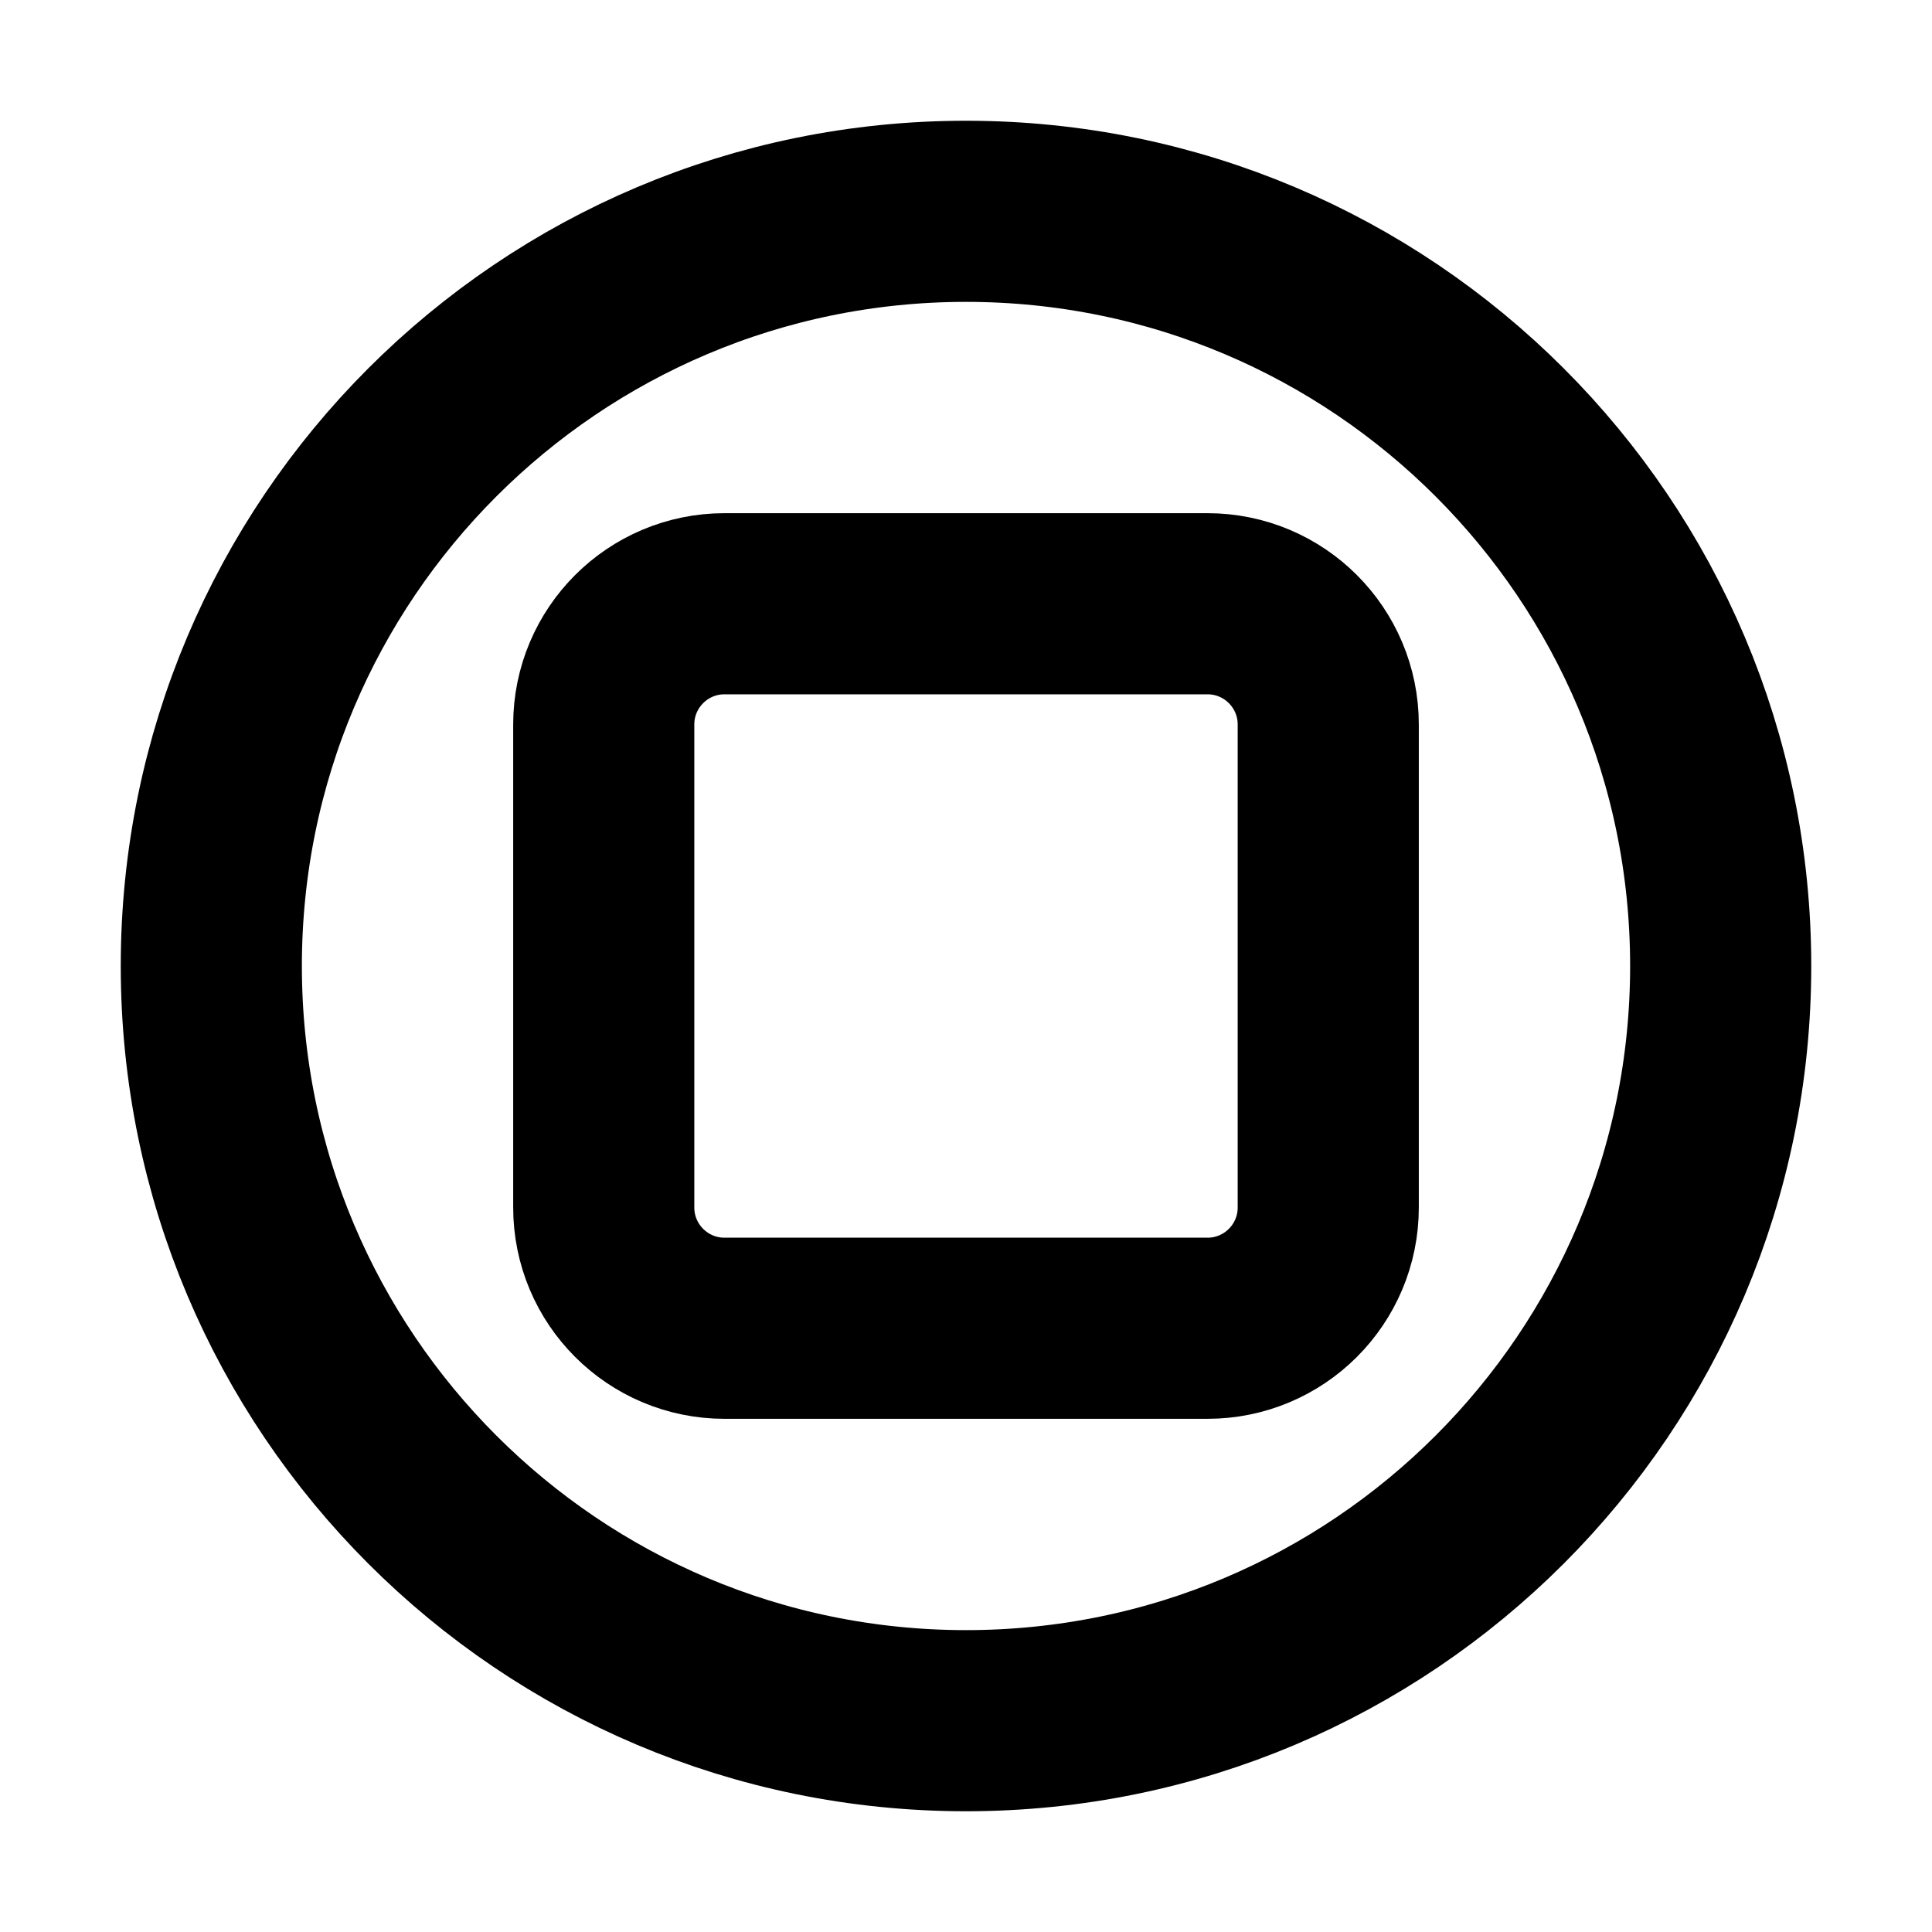
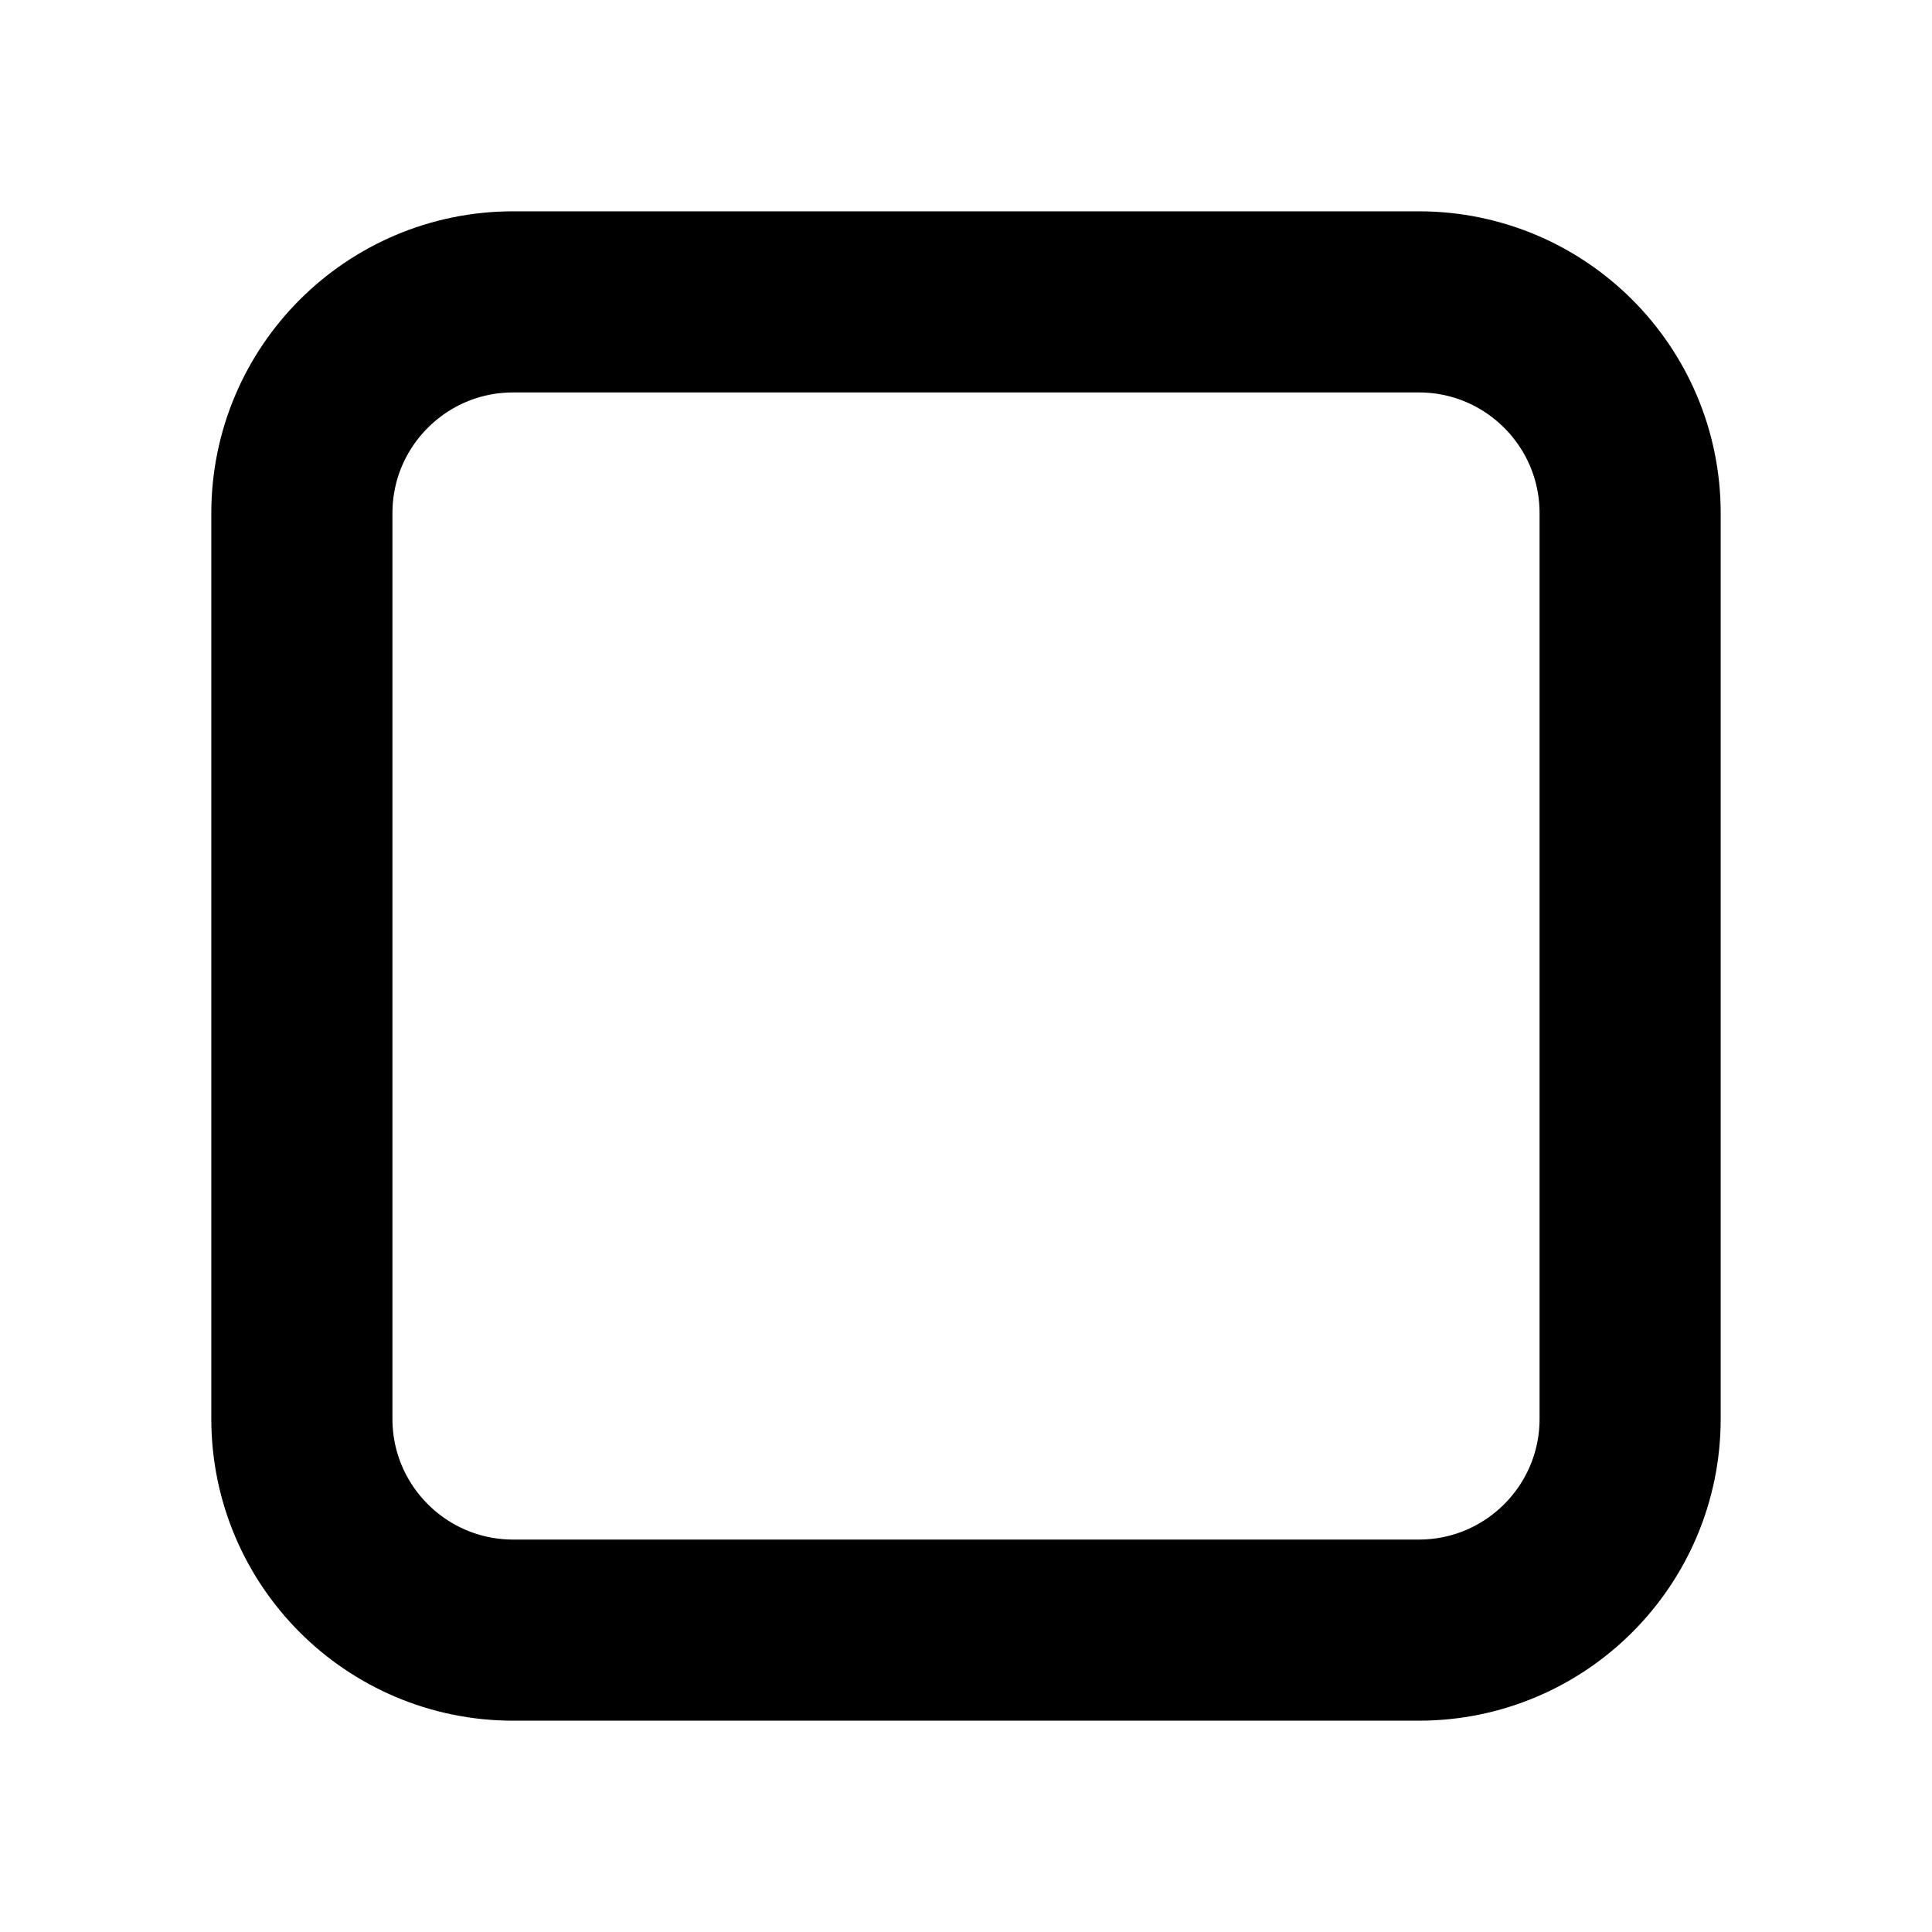
<svg xmlns="http://www.w3.org/2000/svg" width="16" height="16" viewBox="0 0 16 16">
-   <circle class="transparent-fill foreground-stroke" cx="8" cy="8" r="6.25" fill="none" stroke="currentColor" stroke-width="1.5" />
-   <rect class="transparent-fill foreground-stroke" x="5" y="5" width="6" height="6" rx="1" fill="none" stroke="currentColor" stroke-width="1.5" stroke-linejoin="round" />
+   <rect x="2.5" y="2.5" width="11" height="11" rx="1.75" class="transparent-fill foreground-stroke" fill="none" stroke="currentColor" stroke-width="1.5" stroke-linecap="round" stroke-linejoin="round" />
</svg>
